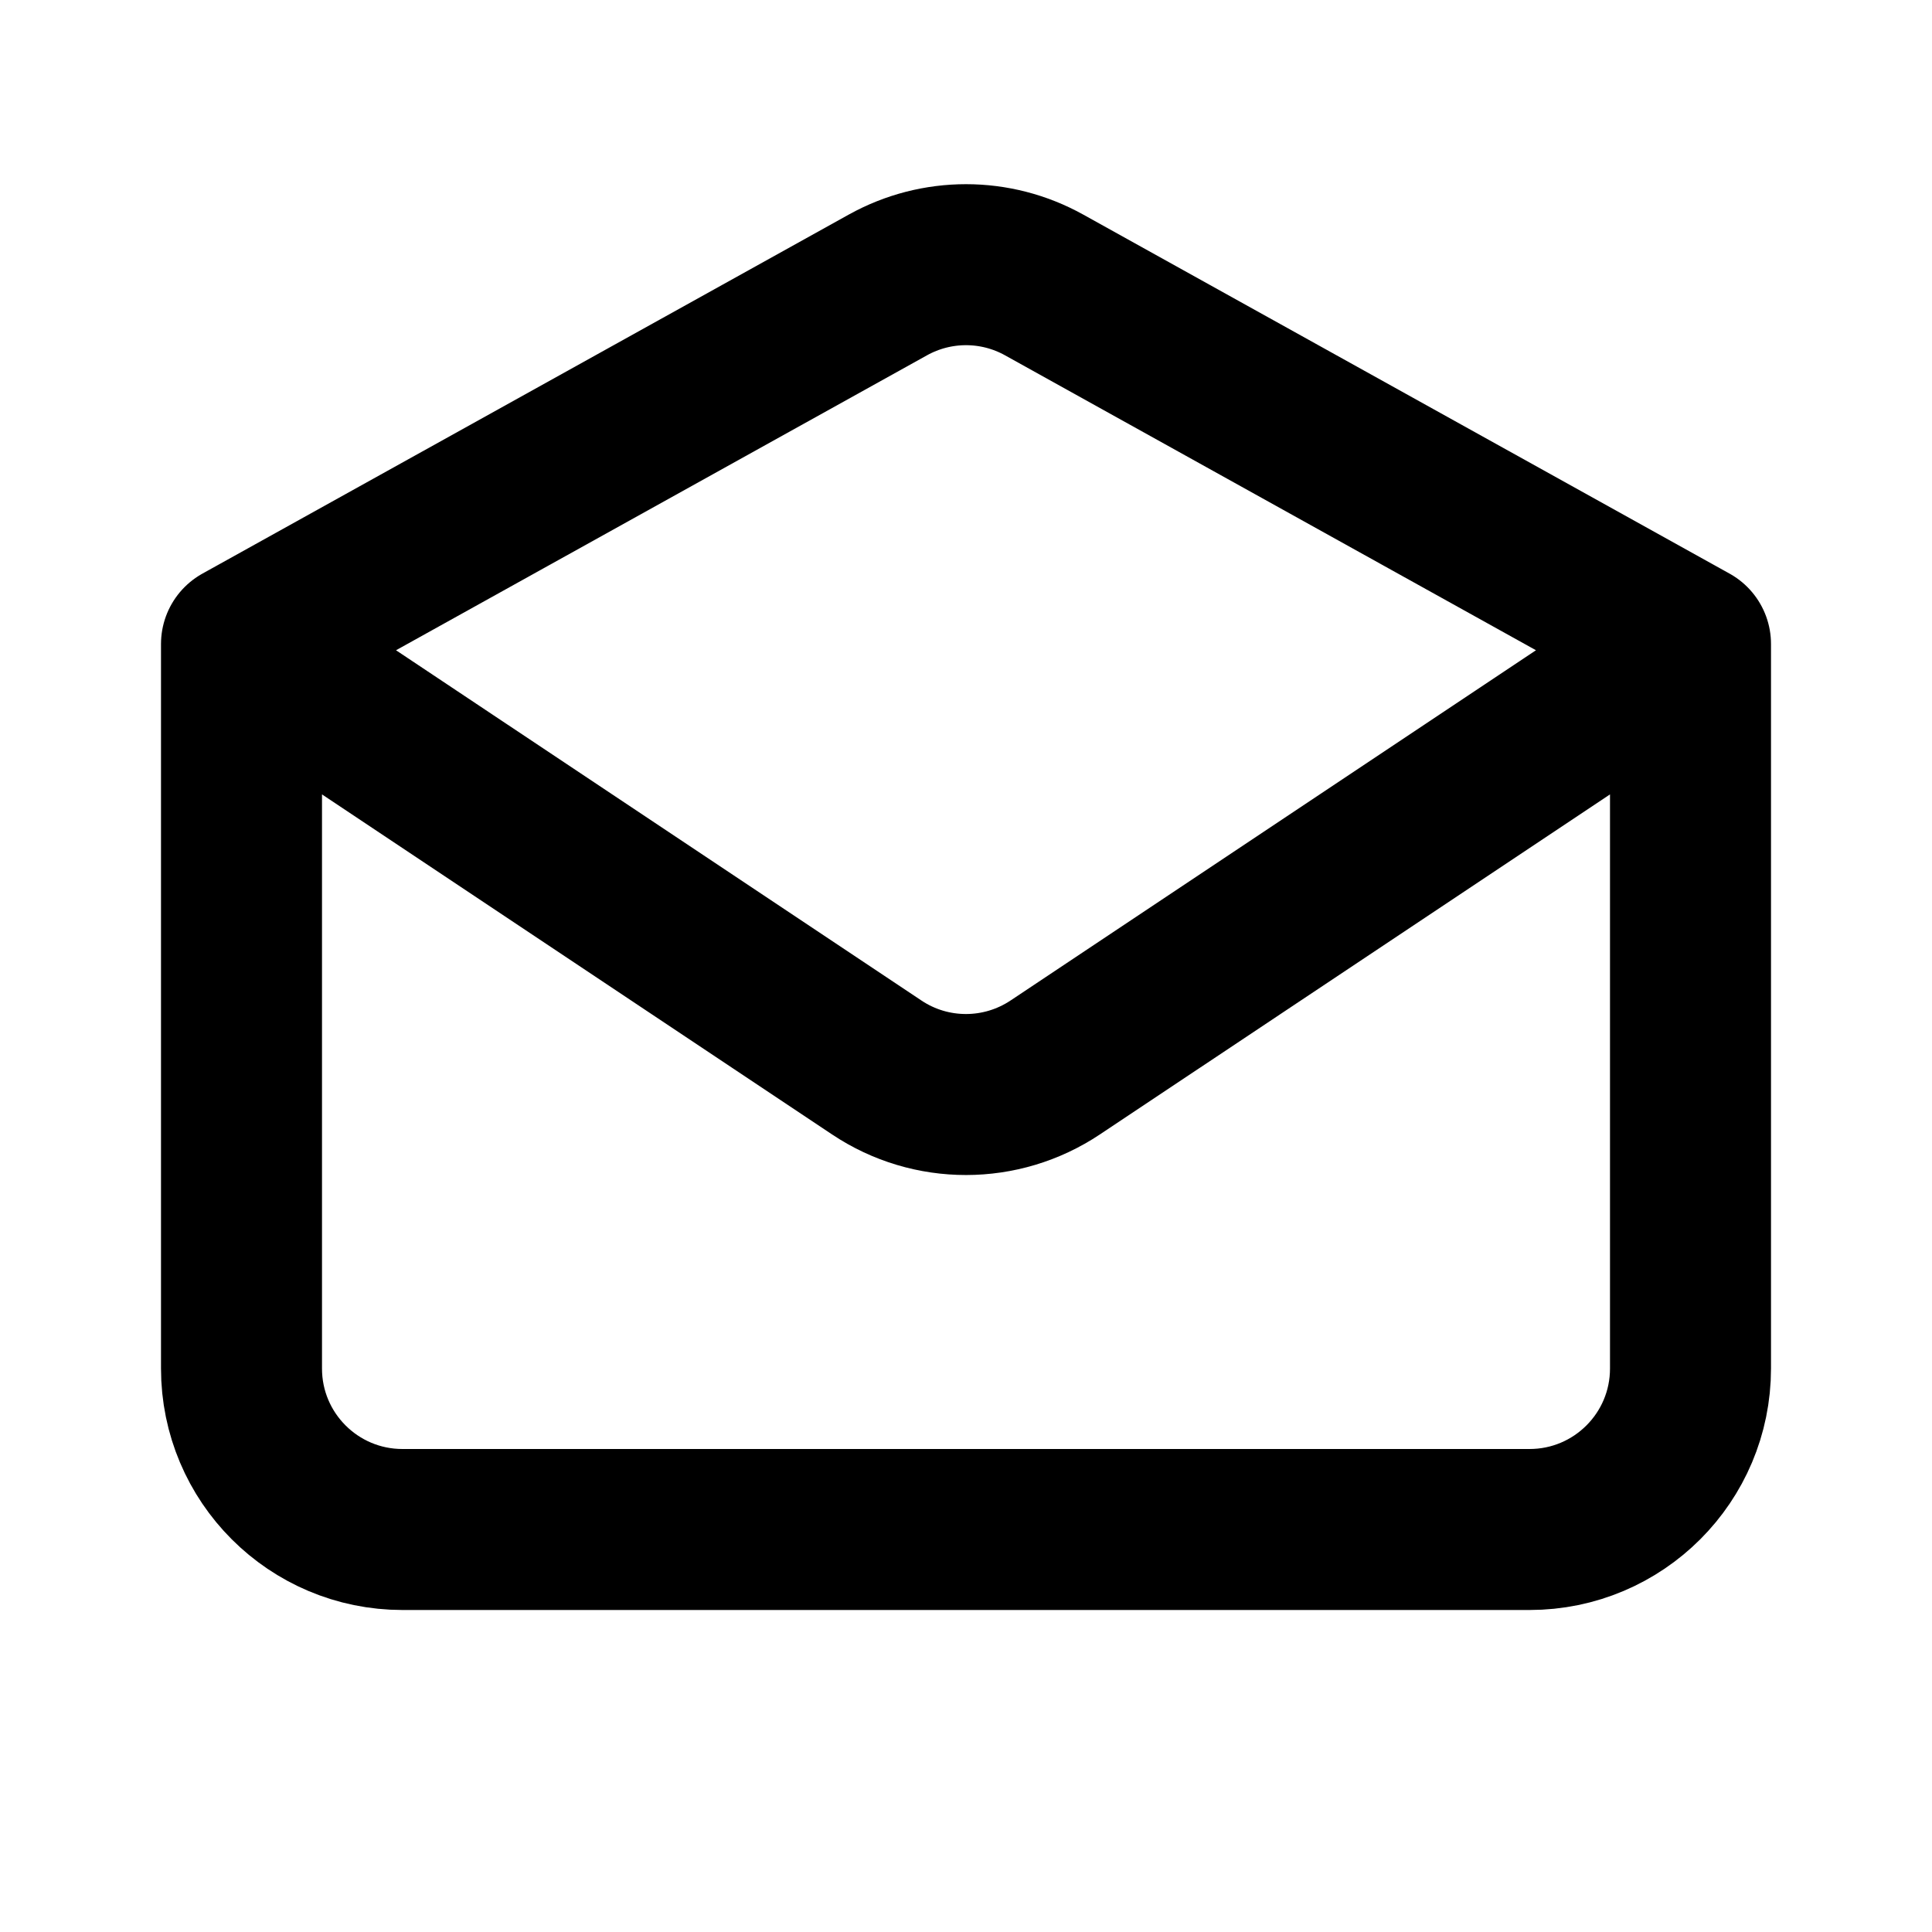
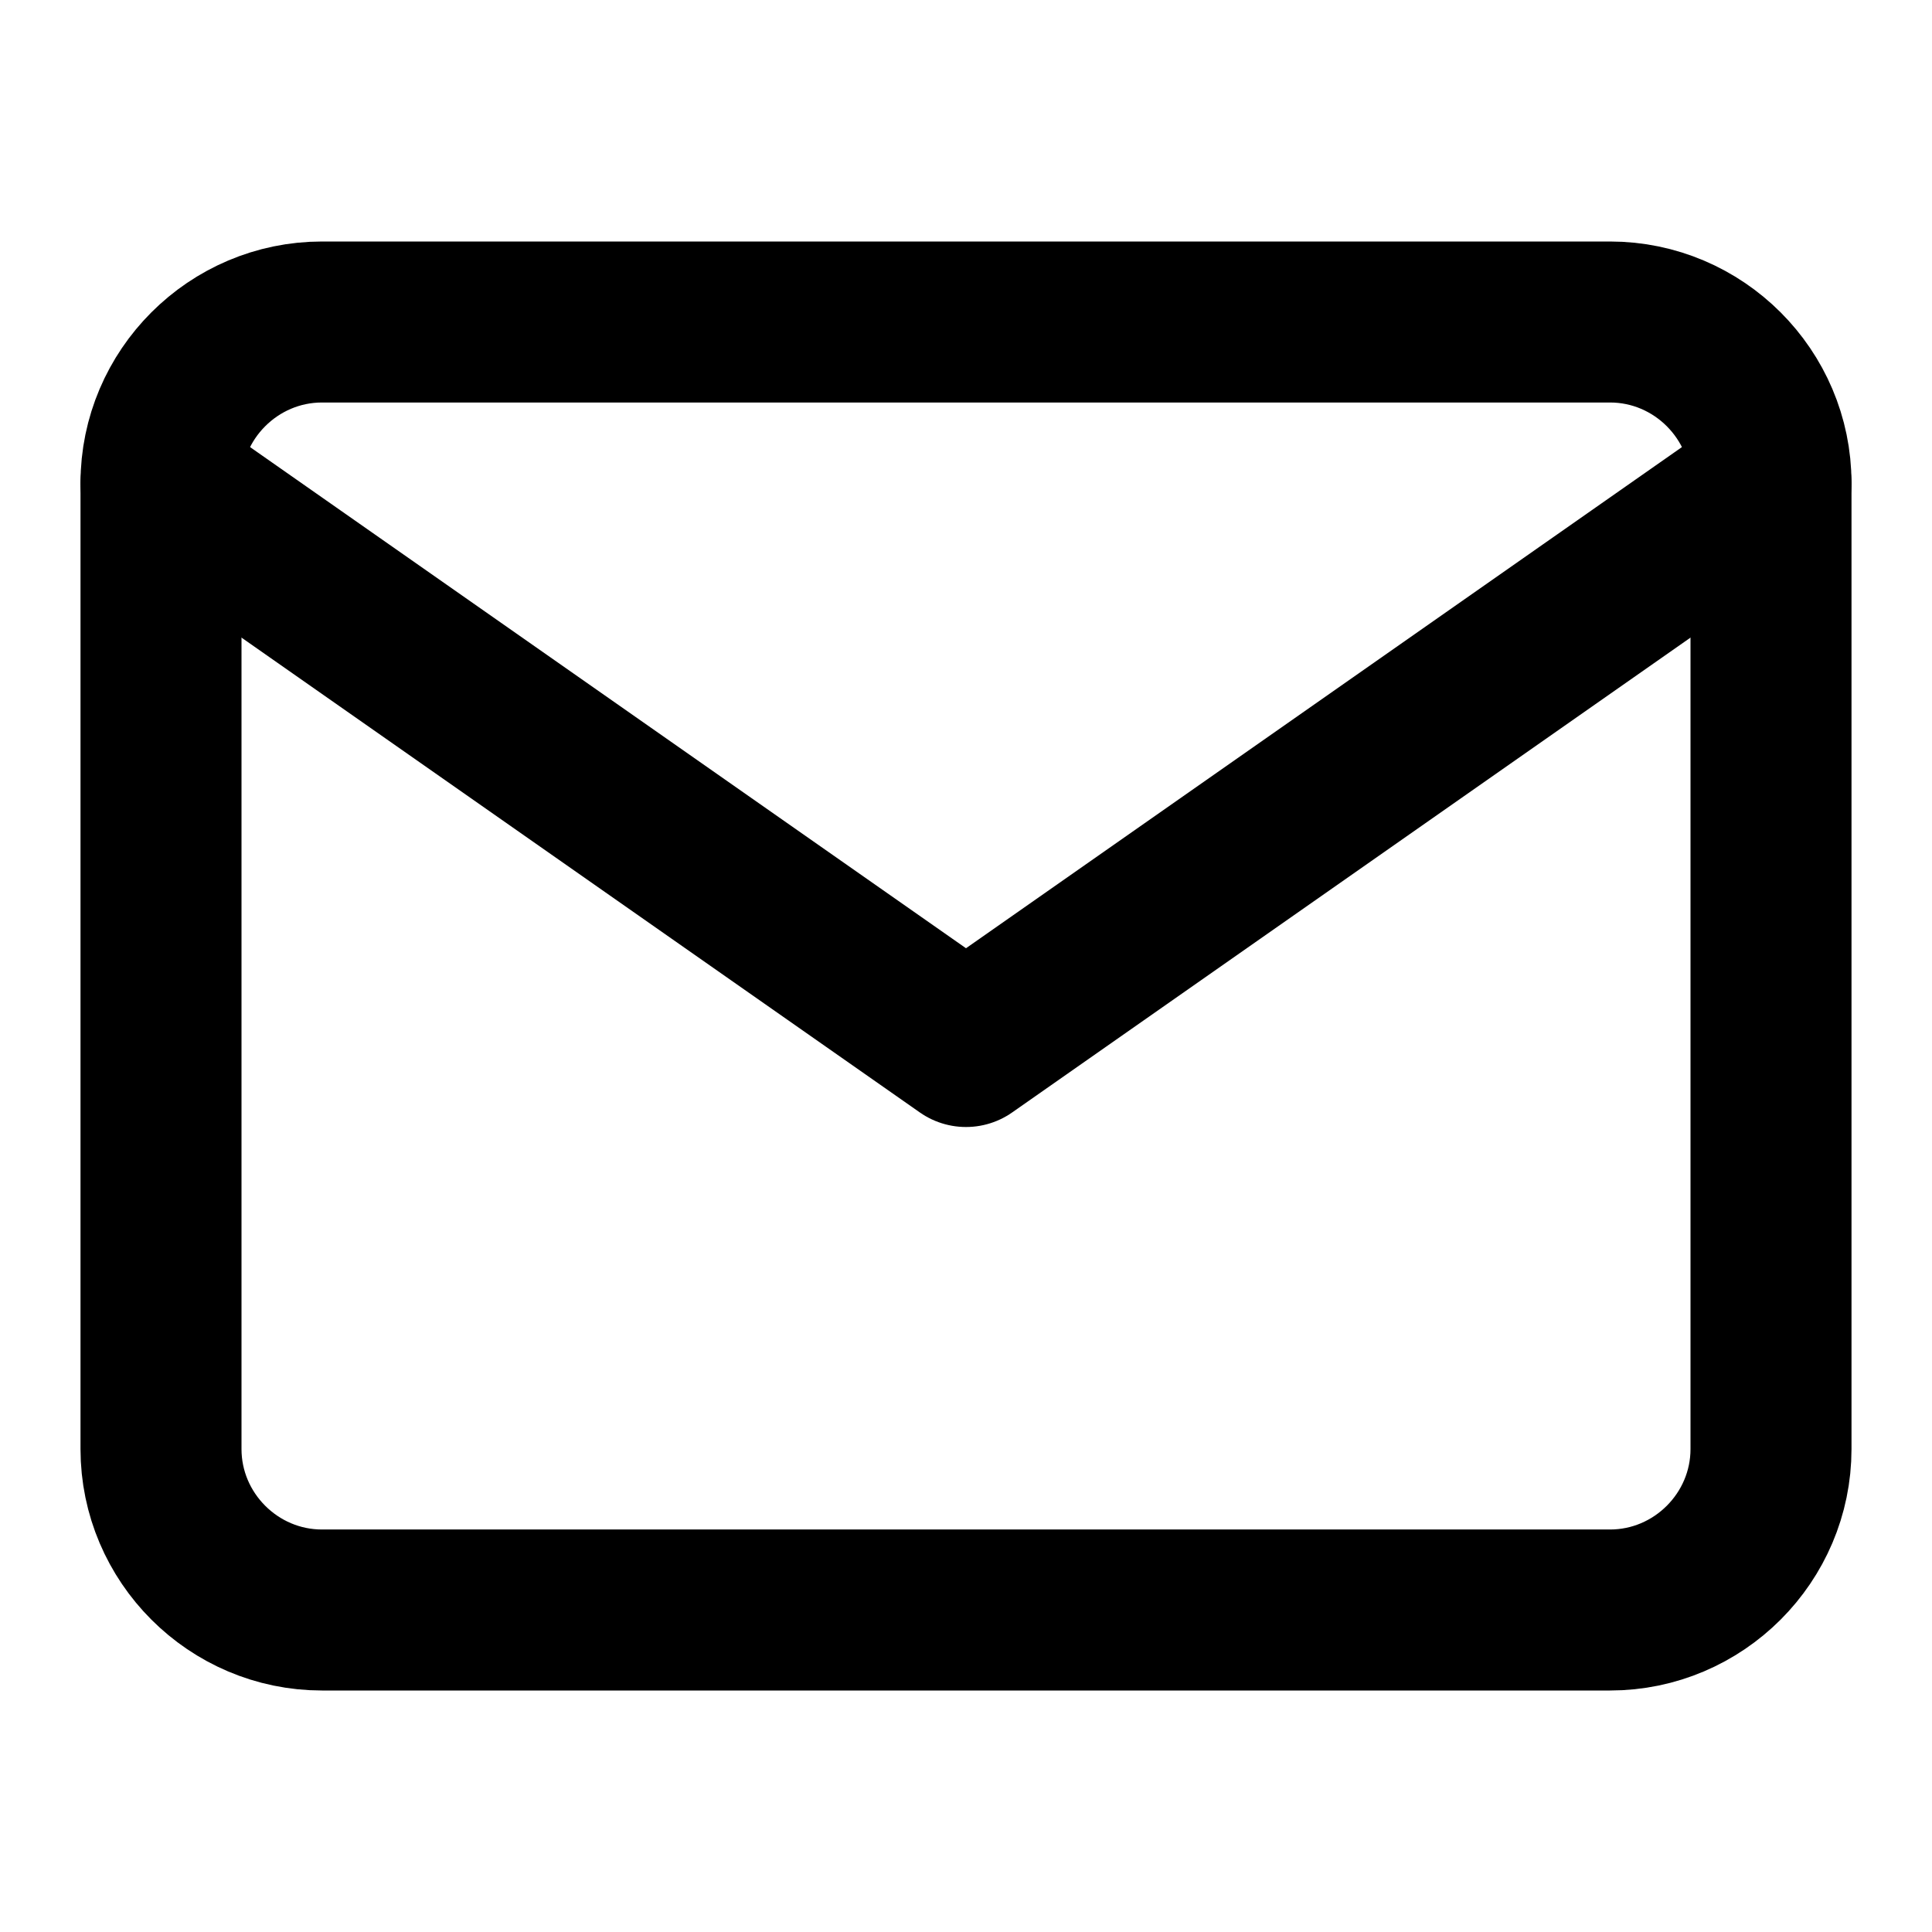
- <svg xmlns="http://www.w3.org/2000/svg" width="800px" height="800px" viewBox="0 0 24 24" fill="none">
-   <path d="M3 8V17C3 18.105 3.895 19 5 19H19C20.105 19 21 18.105 21 17V8M3 8L11.029 3.54C11.633 3.204 12.367 3.204 12.971 3.54L21 8M3 8C4.462 8.975 8.826 11.884 10.892 13.261C11.563 13.709 12.438 13.708 13.109 13.26L21 8" stroke="#000000" stroke-width="2" stroke-linecap="round" stroke-linejoin="round" />
+ <svg xmlns="http://www.w3.org/2000/svg" width="24" height="24" viewBox="0 0 24 24" fill="none" stroke="currentColor" stroke-width="2" stroke-linecap="round" stroke-linejoin="round" class="feather feather-mail">
+   <path d="M4 4h16c1.1 0 2 .9 2 2v12c0 1.1-.9 2-2 2H4c-1.1 0-2-.9-2-2V6c0-1.1.9-2 2-2z" />
+   <polyline points="22,6 12,13 2,6" />
</svg>
